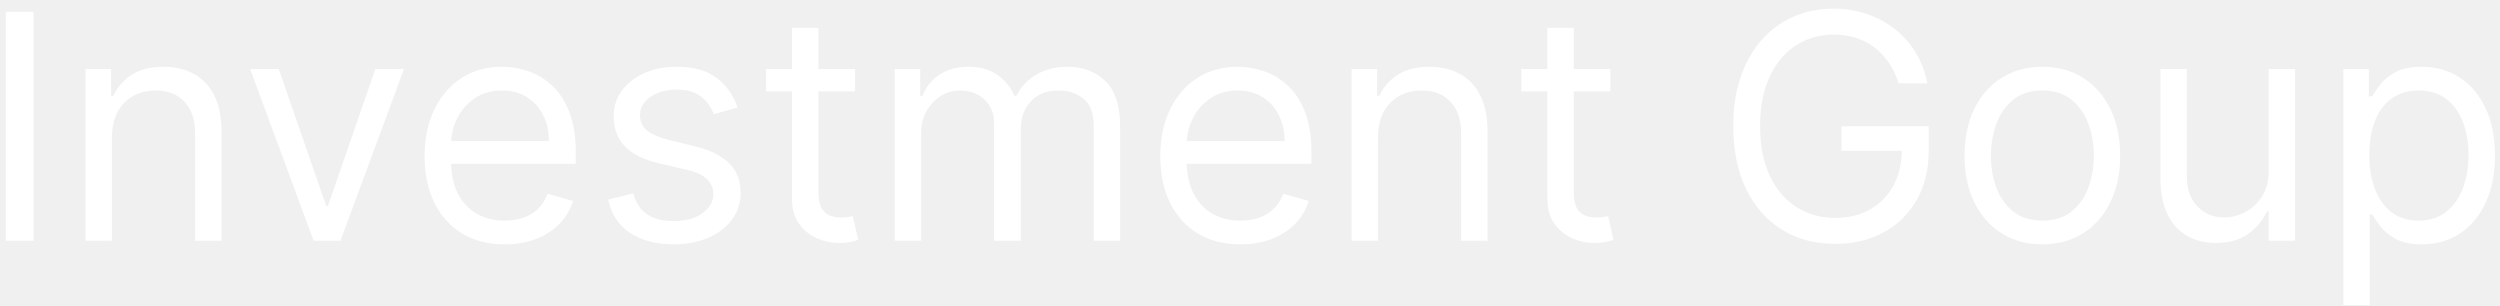
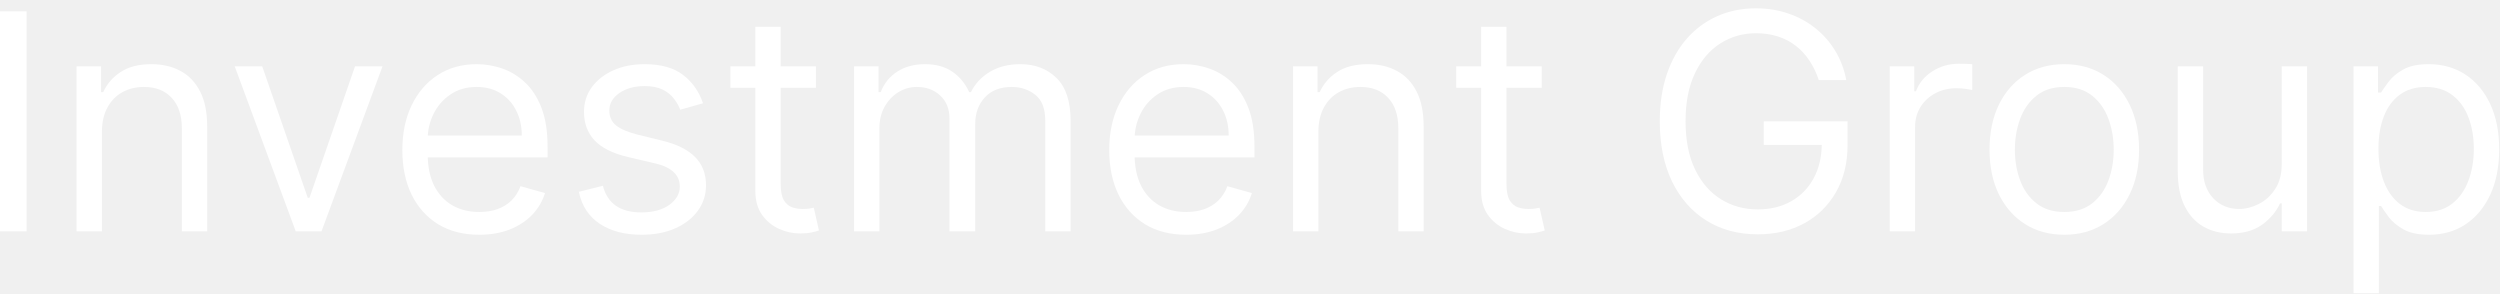
- <svg xmlns="http://www.w3.org/2000/svg" width="270" height="33" viewBox="0 0 270 33" fill="none" overflow="visible">
-   <path d="M3.622 1.273V26H0.628V1.273H3.622Z" fill="white" />
-   <path d="M12.089 14.844V26H9.24V7.455H11.993V10.352H12.234C12.669 9.411 13.329 8.654 14.214 8.082C15.1 7.503 16.243 7.213 17.643 7.213C18.899 7.213 19.997 7.471 20.939 7.986C21.881 8.493 22.613 9.266 23.137 10.304C23.66 11.334 23.922 12.638 23.922 14.216V26H21.072V14.409C21.072 12.952 20.694 11.817 19.937 11.004C19.18 10.183 18.142 9.773 16.822 9.773C15.912 9.773 15.1 9.97 14.383 10.364C13.675 10.759 13.115 11.334 12.705 12.091C12.294 12.848 12.089 13.765 12.089 14.844Z" fill="white" />
-   <path d="M43.629 7.455L36.771 26H33.873L27.016 7.455H30.107L35.226 22.233H35.419L40.538 7.455H43.629Z" fill="white" />
-   <path d="M54.502 26.386C52.715 26.386 51.173 25.992 49.877 25.203C48.59 24.406 47.596 23.296 46.895 21.871C46.203 20.438 45.857 18.772 45.857 16.872C45.857 14.973 46.203 13.298 46.895 11.849C47.596 10.393 48.569 9.258 49.817 8.445C51.073 7.624 52.538 7.213 54.212 7.213C55.178 7.213 56.132 7.374 57.073 7.696C58.015 8.018 58.872 8.541 59.645 9.266C60.418 9.982 61.034 10.932 61.492 12.115C61.951 13.298 62.181 14.755 62.181 16.486V17.693H47.885V15.23H59.283C59.283 14.184 59.074 13.25 58.655 12.429C58.245 11.608 57.657 10.96 56.892 10.485C56.136 10.01 55.242 9.773 54.212 9.773C53.077 9.773 52.095 10.055 51.266 10.618C50.445 11.173 49.813 11.898 49.37 12.791C48.928 13.685 48.706 14.643 48.706 15.665V17.307C48.706 18.707 48.948 19.895 49.431 20.869C49.922 21.834 50.602 22.571 51.471 23.078C52.341 23.577 53.351 23.827 54.502 23.827C55.25 23.827 55.926 23.722 56.53 23.513C57.142 23.296 57.669 22.974 58.112 22.547C58.555 22.112 58.897 21.573 59.138 20.929L61.891 21.702C61.601 22.635 61.114 23.456 60.43 24.165C59.746 24.865 58.901 25.412 57.894 25.807C56.888 26.193 55.757 26.386 54.502 26.386Z" fill="white" />
-   <path d="M79.652 11.608L77.092 12.332C76.931 11.906 76.693 11.491 76.38 11.089C76.074 10.678 75.655 10.34 75.124 10.075C74.593 9.809 73.912 9.676 73.083 9.676C71.948 9.676 71.003 9.938 70.246 10.461C69.497 10.976 69.123 11.632 69.123 12.429C69.123 13.137 69.381 13.697 69.896 14.107C70.411 14.518 71.216 14.86 72.311 15.133L75.063 15.81C76.722 16.212 77.957 16.828 78.77 17.657C79.583 18.478 79.99 19.537 79.99 20.832C79.99 21.895 79.684 22.845 79.072 23.682C78.468 24.519 77.623 25.179 76.537 25.662C75.45 26.145 74.186 26.386 72.745 26.386C70.854 26.386 69.288 25.976 68.049 25.155C66.809 24.334 66.024 23.134 65.694 21.557L68.399 20.881C68.656 21.879 69.143 22.627 69.86 23.126C70.584 23.625 71.53 23.875 72.697 23.875C74.025 23.875 75.08 23.593 75.86 23.03C76.649 22.458 77.044 21.774 77.044 20.977C77.044 20.333 76.818 19.794 76.367 19.359C75.917 18.917 75.224 18.587 74.291 18.369L71.2 17.645C69.501 17.242 68.254 16.619 67.457 15.773C66.668 14.92 66.274 13.854 66.274 12.574C66.274 11.527 66.568 10.602 67.155 9.797C67.751 8.992 68.56 8.36 69.582 7.901C70.612 7.442 71.779 7.213 73.083 7.213C74.919 7.213 76.359 7.615 77.406 8.421C78.46 9.225 79.209 10.288 79.652 11.608Z" fill="white" />
-   <path d="M92.344 7.455V9.869H82.733V7.455H92.344ZM85.535 3.011H88.384V20.688C88.384 21.492 88.501 22.096 88.734 22.499C88.976 22.893 89.281 23.159 89.652 23.296C90.03 23.424 90.428 23.489 90.847 23.489C91.161 23.489 91.419 23.473 91.62 23.44C91.821 23.4 91.982 23.368 92.103 23.344L92.682 25.903C92.489 25.976 92.219 26.048 91.873 26.121C91.527 26.201 91.089 26.241 90.557 26.241C89.752 26.241 88.964 26.068 88.191 25.722C87.426 25.376 86.79 24.849 86.283 24.141C85.784 23.432 85.535 22.539 85.535 21.46V3.011Z" fill="white" />
-   <path d="M96.63 26V7.455H99.383V10.352H99.625C100.011 9.362 100.635 8.594 101.496 8.046C102.357 7.491 103.392 7.213 104.599 7.213C105.823 7.213 106.841 7.491 107.654 8.046C108.475 8.594 109.115 9.362 109.574 10.352H109.767C110.242 9.394 110.954 8.634 111.904 8.07C112.854 7.499 113.993 7.213 115.321 7.213C116.979 7.213 118.335 7.732 119.39 8.771C120.444 9.801 120.971 11.407 120.971 13.588V26H118.122V13.588C118.122 12.22 117.748 11.242 116.999 10.654C116.25 10.066 115.369 9.773 114.355 9.773C113.051 9.773 112.041 10.167 111.324 10.956C110.608 11.737 110.25 12.727 110.25 13.926V26H107.352V13.298C107.352 12.244 107.01 11.395 106.326 10.751C105.642 10.099 104.76 9.773 103.682 9.773C102.941 9.773 102.249 9.97 101.605 10.364C100.969 10.759 100.454 11.306 100.059 12.006C99.673 12.699 99.48 13.499 99.48 14.409V26H96.63Z" fill="white" />
-   <path d="M133.957 26.386C132.17 26.386 130.628 25.992 129.332 25.203C128.045 24.406 127.051 23.296 126.35 21.871C125.658 20.438 125.312 18.772 125.312 16.872C125.312 14.973 125.658 13.298 126.35 11.849C127.051 10.393 128.024 9.258 129.272 8.445C130.528 7.624 131.993 7.213 133.667 7.213C134.633 7.213 135.587 7.374 136.529 7.696C137.47 8.018 138.328 8.541 139.1 9.266C139.873 9.982 140.489 10.932 140.948 12.115C141.406 13.298 141.636 14.755 141.636 16.486V17.693H127.34V15.23H138.738C138.738 14.184 138.529 13.25 138.11 12.429C137.7 11.608 137.112 10.96 136.347 10.485C135.591 10.01 134.697 9.773 133.667 9.773C132.532 9.773 131.55 10.055 130.721 10.618C129.9 11.173 129.268 11.898 128.825 12.791C128.383 13.685 128.161 14.643 128.161 15.665V17.307C128.161 18.707 128.403 19.895 128.886 20.869C129.377 21.834 130.057 22.571 130.926 23.078C131.796 23.577 132.806 23.827 133.957 23.827C134.705 23.827 135.381 23.722 135.985 23.513C136.597 23.296 137.124 22.974 137.567 22.547C138.01 22.112 138.352 21.573 138.593 20.929L141.346 21.702C141.056 22.635 140.569 23.456 139.885 24.165C139.201 24.865 138.356 25.412 137.35 25.807C136.343 26.193 135.212 26.386 133.957 26.386Z" fill="white" />
-   <path d="M148.82 14.844V26H145.97V7.455H148.723V10.352H148.965C149.399 9.411 150.059 8.654 150.945 8.082C151.83 7.503 152.973 7.213 154.374 7.213C155.629 7.213 156.728 7.471 157.67 7.986C158.612 8.493 159.344 9.266 159.867 10.304C160.39 11.334 160.652 12.638 160.652 14.216V26H157.803V14.409C157.803 12.952 157.424 11.817 156.668 11.004C155.911 10.183 154.873 9.773 153.553 9.773C152.643 9.773 151.83 9.97 151.114 10.364C150.405 10.759 149.846 11.334 149.435 12.091C149.025 12.848 148.82 13.765 148.82 14.844Z" fill="white" />
-   <path d="M173.924 7.455V9.869H164.313V7.455H173.924ZM167.115 3.011H169.964V20.688C169.964 21.492 170.081 22.096 170.314 22.499C170.556 22.893 170.862 23.159 171.232 23.296C171.61 23.424 172.009 23.489 172.427 23.489C172.741 23.489 172.999 23.473 173.2 23.44C173.401 23.4 173.562 23.368 173.683 23.344L174.262 25.903C174.069 25.976 173.8 26.048 173.453 26.121C173.107 26.201 172.669 26.241 172.137 26.241C171.332 26.241 170.544 26.068 169.771 25.722C169.006 25.376 168.37 24.849 167.863 24.141C167.364 23.432 167.115 22.539 167.115 21.46V3.011Z" fill="white" />
-   <path d="M205.063 9C204.797 8.187 204.447 7.459 204.012 6.815C203.586 6.163 203.075 5.607 202.479 5.148C201.891 4.69 201.223 4.339 200.475 4.098C199.726 3.856 198.905 3.736 198.012 3.736C196.547 3.736 195.215 4.114 194.015 4.871C192.816 5.627 191.862 6.742 191.154 8.215C190.445 9.688 190.091 11.495 190.091 13.636C190.091 15.777 190.449 17.584 191.166 19.058C191.882 20.53 192.852 21.645 194.076 22.402C195.299 23.159 196.675 23.537 198.205 23.537C199.621 23.537 200.869 23.235 201.948 22.631C203.034 22.02 203.88 21.158 204.483 20.048C205.095 18.929 205.401 17.613 205.401 16.099L206.318 16.293H198.881V13.636H208.299V16.293C208.299 18.329 207.864 20.1 206.995 21.605C206.133 23.11 204.942 24.277 203.421 25.107C201.907 25.928 200.169 26.338 198.205 26.338C196.015 26.338 194.092 25.823 192.434 24.793C190.783 23.762 189.496 22.297 188.57 20.398C187.652 18.498 187.193 16.244 187.193 13.636C187.193 11.68 187.455 9.922 187.978 8.36C188.51 6.79 189.258 5.454 190.224 4.352C191.19 3.249 192.333 2.404 193.653 1.816C194.973 1.228 196.426 0.935 198.012 0.935C199.316 0.935 200.531 1.132 201.658 1.526C202.793 1.913 203.803 2.464 204.688 3.18C205.582 3.889 206.327 4.738 206.922 5.728C207.518 6.71 207.928 7.801 208.154 9H205.063Z" fill="white" />
-   <path d="M220.575 26.386C218.9 26.386 217.431 25.988 216.168 25.191C214.912 24.394 213.93 23.279 213.222 21.847C212.521 20.414 212.171 18.74 212.171 16.824C212.171 14.892 212.521 13.206 213.222 11.765C213.93 10.324 214.912 9.205 216.168 8.408C217.431 7.612 218.9 7.213 220.575 7.213C222.249 7.213 223.714 7.612 224.97 8.408C226.233 9.205 227.215 10.324 227.916 11.765C228.624 13.206 228.978 14.892 228.978 16.824C228.978 18.74 228.624 20.414 227.916 21.847C227.215 23.279 226.233 24.394 224.97 25.191C223.714 25.988 222.249 26.386 220.575 26.386ZM220.575 23.827C221.846 23.827 222.893 23.501 223.714 22.849C224.535 22.197 225.143 21.34 225.537 20.277C225.931 19.215 226.129 18.064 226.129 16.824C226.129 15.584 225.931 14.429 225.537 13.359C225.143 12.288 224.535 11.423 223.714 10.763C222.893 10.103 221.846 9.773 220.575 9.773C219.303 9.773 218.257 10.103 217.435 10.763C216.614 11.423 216.007 12.288 215.612 13.359C215.218 14.429 215.021 15.584 215.021 16.824C215.021 18.064 215.218 19.215 215.612 20.277C216.007 21.34 216.614 22.197 217.435 22.849C218.257 23.501 219.303 23.827 220.575 23.827Z" fill="white" />
-   <path d="M245.015 18.418V7.455H247.865V26H245.015V22.861H244.822C244.387 23.803 243.711 24.604 242.794 25.264C241.876 25.916 240.717 26.241 239.316 26.241C238.157 26.241 237.127 25.988 236.225 25.481C235.324 24.966 234.616 24.193 234.1 23.163C233.585 22.124 233.328 20.816 233.328 19.239V7.455H236.177V19.046C236.177 20.398 236.555 21.476 237.312 22.281C238.077 23.086 239.051 23.489 240.234 23.489C240.942 23.489 241.663 23.308 242.395 22.945C243.136 22.583 243.755 22.028 244.255 21.279C244.762 20.53 245.015 19.577 245.015 18.418Z" fill="white" />
-   <path d="M253.084 32.955V7.455H255.836V10.401H256.174C256.384 10.079 256.674 9.668 257.044 9.169C257.422 8.662 257.961 8.211 258.662 7.817C259.37 7.414 260.328 7.213 261.535 7.213C263.097 7.213 264.473 7.604 265.665 8.384C266.856 9.165 267.786 10.272 268.454 11.704C269.122 13.137 269.456 14.828 269.456 16.776C269.456 18.74 269.122 20.442 268.454 21.883C267.786 23.316 266.86 24.426 265.677 25.215C264.493 25.996 263.129 26.386 261.584 26.386C260.392 26.386 259.438 26.189 258.722 25.795C258.006 25.392 257.454 24.938 257.068 24.43C256.682 23.915 256.384 23.489 256.174 23.151H255.933V32.955H253.084ZM255.885 16.727C255.885 18.128 256.09 19.363 256.5 20.434C256.911 21.497 257.511 22.329 258.299 22.933C259.088 23.529 260.054 23.827 261.197 23.827C262.388 23.827 263.383 23.513 264.179 22.885C264.984 22.249 265.588 21.396 265.991 20.325C266.401 19.247 266.606 18.047 266.606 16.727C266.606 15.423 266.405 14.248 266.003 13.202C265.608 12.147 265.009 11.314 264.204 10.702C263.407 10.083 262.405 9.773 261.197 9.773C260.038 9.773 259.064 10.066 258.275 10.654C257.487 11.234 256.891 12.047 256.488 13.093C256.086 14.131 255.885 15.343 255.885 16.727Z" fill="white" />
+ <svg xmlns="http://www.w3.org/2000/svg" width="281" height="33" viewBox="0 0 281 33" fill="none">
+   <path d="M2.989 1.273V26H-0.006V1.273H2.989Z" fill="white" />
+   <path d="M11.456 14.844V26H8.606V7.455H11.359V10.352H11.6C12.035 9.411 12.695 8.654 13.581 8.082C14.466 7.503 15.609 7.213 17.009 7.213C18.265 7.213 19.364 7.471 20.306 7.986C21.247 8.493 21.98 9.266 22.503 10.304C23.026 11.334 23.288 12.638 23.288 14.216V26H20.439V14.409C20.439 12.952 20.06 11.817 19.303 11.004C18.547 10.183 17.509 9.773 16.189 9.773C15.279 9.773 14.466 9.97 13.749 10.364C13.041 10.759 12.482 11.334 12.071 12.091C11.661 12.848 11.456 13.765 11.456 14.844Z" fill="white" />
+   <path d="M42.995 7.455L36.138 26H33.24L26.382 7.455H29.473L34.592 22.233H34.785L39.904 7.455H42.995Z" fill="white" />
+   <path d="M53.868 26.386C52.081 26.386 50.54 25.992 49.244 25.203C47.956 24.406 46.962 23.296 46.261 21.871C45.569 20.438 45.223 18.772 45.223 16.872C45.223 14.973 45.569 13.298 46.261 11.85C46.962 10.393 47.936 9.258 49.183 8.445C50.439 7.624 51.904 7.213 53.578 7.213C54.544 7.213 55.498 7.374 56.44 7.696C57.382 8.018 58.239 8.541 59.011 9.266C59.784 9.982 60.4 10.932 60.859 12.115C61.318 13.298 61.547 14.755 61.547 16.486V17.693H47.252V15.23H58.649C58.649 14.184 58.44 13.25 58.021 12.429C57.611 11.608 57.023 10.96 56.259 10.485C55.502 10.01 54.608 9.773 53.578 9.773C52.443 9.773 51.461 10.055 50.632 10.618C49.811 11.173 49.179 11.898 48.737 12.791C48.294 13.685 48.072 14.643 48.072 15.665V17.307C48.072 18.707 48.314 19.895 48.797 20.869C49.288 21.835 49.968 22.571 50.837 23.078C51.707 23.577 52.717 23.827 53.868 23.827C54.617 23.827 55.293 23.722 55.896 23.513C56.508 23.296 57.035 22.974 57.478 22.547C57.921 22.112 58.263 21.573 58.504 20.929L61.257 21.702C60.967 22.636 60.48 23.456 59.796 24.165C59.112 24.865 58.267 25.412 57.261 25.807C56.255 26.193 55.124 26.386 53.868 26.386Z" fill="white" />
+   <path d="M79.018 11.608L76.458 12.332C76.297 11.906 76.06 11.491 75.746 11.089C75.44 10.678 75.021 10.34 74.49 10.075C73.959 9.809 73.279 9.676 72.45 9.676C71.315 9.676 70.369 9.938 69.612 10.461C68.864 10.976 68.489 11.632 68.489 12.429C68.489 13.137 68.747 13.697 69.262 14.107C69.777 14.518 70.582 14.86 71.677 15.134L74.43 15.81C76.088 16.212 77.323 16.828 78.136 17.657C78.949 18.478 79.356 19.537 79.356 20.832C79.356 21.895 79.05 22.845 78.438 23.682C77.835 24.519 76.989 25.179 75.903 25.662C74.816 26.145 73.552 26.386 72.112 26.386C70.22 26.386 68.654 25.976 67.415 25.155C66.175 24.334 65.391 23.134 65.06 21.557L67.765 20.881C68.023 21.879 68.51 22.627 69.226 23.127C69.95 23.625 70.896 23.875 72.063 23.875C73.391 23.875 74.446 23.593 75.227 23.03C76.016 22.458 76.41 21.774 76.41 20.977C76.41 20.333 76.184 19.794 75.734 19.359C75.283 18.917 74.591 18.587 73.657 18.369L70.566 17.645C68.868 17.242 67.62 16.619 66.823 15.774C66.034 14.92 65.64 13.854 65.64 12.574C65.64 11.527 65.934 10.602 66.521 9.797C67.117 8.992 67.926 8.36 68.948 7.901C69.978 7.443 71.146 7.213 72.45 7.213C74.285 7.213 75.726 7.616 76.772 8.42C77.826 9.225 78.575 10.288 79.018 11.608Z" fill="white" />
+   <path d="M91.71 7.455V9.869H82.1V7.455H91.71ZM84.901 3.011H87.75V20.688C87.75 21.492 87.867 22.096 88.1 22.499C88.342 22.893 88.648 23.159 89.018 23.296C89.396 23.424 89.795 23.489 90.213 23.489C90.527 23.489 90.785 23.473 90.986 23.44C91.187 23.4 91.348 23.368 91.469 23.344L92.049 25.903C91.855 25.976 91.586 26.048 91.24 26.121C90.894 26.201 90.455 26.241 89.924 26.241C89.119 26.241 88.33 26.069 87.557 25.722C86.792 25.376 86.156 24.849 85.649 24.141C85.15 23.432 84.901 22.539 84.901 21.46V3.011Z" fill="white" />
+   <path d="M95.997 26V7.455H98.749V10.352H98.991C99.377 9.362 100.001 8.594 100.862 8.046C101.724 7.491 102.758 7.213 103.965 7.213C105.189 7.213 106.207 7.491 107.02 8.046C107.841 8.594 108.481 9.362 108.94 10.352H109.133C109.608 9.394 110.32 8.634 111.27 8.07C112.22 7.499 113.359 7.213 114.687 7.213C116.345 7.213 117.701 7.732 118.756 8.771C119.81 9.801 120.338 11.407 120.338 13.588V26H117.488V13.588C117.488 12.22 117.114 11.242 116.365 10.654C115.617 10.067 114.735 9.773 113.721 9.773C112.417 9.773 111.407 10.167 110.691 10.956C109.974 11.737 109.616 12.727 109.616 13.926V26H106.718V13.298C106.718 12.244 106.376 11.395 105.692 10.751C105.008 10.099 104.126 9.773 103.048 9.773C102.307 9.773 101.615 9.97 100.971 10.364C100.335 10.759 99.82 11.306 99.426 12.006C99.039 12.699 98.846 13.5 98.846 14.409V26H95.997Z" fill="white" />
+   <path d="M133.323 26.386C131.536 26.386 129.995 25.992 128.699 25.203C127.411 24.406 126.417 23.296 125.717 21.871C125.024 20.438 124.678 18.772 124.678 16.872C124.678 14.973 125.024 13.298 125.717 11.85C126.417 10.393 127.391 9.258 128.638 8.445C129.894 7.624 131.359 7.213 133.033 7.213C133.999 7.213 134.953 7.374 135.895 7.696C136.837 8.018 137.694 8.541 138.467 9.266C139.239 9.982 139.855 10.932 140.314 12.115C140.773 13.298 141.002 14.755 141.002 16.486V17.693H126.707V15.23H138.104C138.104 14.184 137.895 13.25 137.476 12.429C137.066 11.608 136.478 10.96 135.714 10.485C134.957 10.01 134.064 9.773 133.033 9.773C131.898 9.773 130.916 10.055 130.087 10.618C129.266 11.173 128.634 11.898 128.192 12.791C127.749 13.685 127.528 14.643 127.528 15.665V17.307C127.528 18.707 127.769 19.895 128.252 20.869C128.743 21.835 129.423 22.571 130.292 23.078C131.162 23.577 132.172 23.827 133.323 23.827C134.072 23.827 134.748 23.722 135.351 23.513C135.963 23.296 136.49 22.974 136.933 22.547C137.376 22.112 137.718 21.573 137.959 20.929L140.712 21.702C140.422 22.636 139.935 23.456 139.251 24.165C138.567 24.865 137.722 25.412 136.716 25.807C135.71 26.193 134.579 26.386 133.323 26.386Z" fill="white" />
+   <path d="M148.186 14.844V26H145.337V7.455H148.089V10.352H148.331C148.766 9.411 149.426 8.654 150.311 8.082C151.196 7.503 152.339 7.213 153.74 7.213C154.996 7.213 156.094 7.471 157.036 7.986C157.978 8.493 158.71 9.266 159.234 10.304C159.757 11.334 160.018 12.638 160.018 14.216V26H157.169V14.409C157.169 12.952 156.791 11.817 156.034 11.004C155.277 10.183 154.239 9.773 152.919 9.773C152.009 9.773 151.196 9.97 150.48 10.364C149.772 10.759 149.212 11.334 148.802 12.091C148.391 12.848 148.186 13.765 148.186 14.844Z" fill="white" />
+   <path d="M173.291 7.455V9.869H163.68V7.455H173.291ZM166.481 3.011H169.33V20.688C169.33 21.492 169.447 22.096 169.68 22.499C169.922 22.893 170.228 23.159 170.598 23.296C170.976 23.424 171.375 23.489 171.793 23.489C172.107 23.489 172.365 23.473 172.566 23.44C172.767 23.4 172.928 23.368 173.049 23.344L173.629 25.903C173.435 25.976 173.166 26.048 172.82 26.121C172.474 26.201 172.035 26.241 171.504 26.241C170.699 26.241 169.91 26.069 169.137 25.722C168.372 25.376 167.737 24.849 167.229 24.141C166.73 23.432 166.481 22.539 166.481 21.46V3.011Z" fill="white" />
+   <path d="M204.429 9C204.163 8.187 203.813 7.459 203.379 6.815C202.952 6.163 202.441 5.607 201.845 5.148C201.258 4.69 200.59 4.34 199.841 4.098C199.092 3.857 198.271 3.736 197.378 3.736C195.913 3.736 194.581 4.114 193.381 4.871C192.182 5.627 191.228 6.742 190.52 8.215C189.812 9.688 189.457 11.495 189.457 13.636C189.457 15.777 189.816 17.585 190.532 19.058C191.248 20.531 192.218 21.645 193.442 22.402C194.665 23.159 196.042 23.537 197.571 23.537C198.988 23.537 200.235 23.235 201.314 22.631C202.401 22.02 203.246 21.158 203.85 20.048C204.461 18.929 204.767 17.613 204.767 16.099L205.685 16.293H198.247V13.636H207.665V16.293C207.665 18.329 207.23 20.1 206.361 21.605C205.5 23.11 204.308 24.277 202.787 25.107C201.274 25.928 199.535 26.338 197.571 26.338C195.382 26.338 193.458 25.823 191.8 24.793C190.15 23.762 188.862 22.297 187.936 20.398C187.019 18.498 186.56 16.244 186.56 13.636C186.56 11.68 186.821 9.922 187.345 8.36C187.876 6.791 188.624 5.454 189.59 4.352C190.556 3.249 191.699 2.404 193.019 1.816C194.339 1.228 195.792 0.935 197.378 0.935C198.682 0.935 199.897 1.132 201.024 1.526C202.159 1.913 203.169 2.464 204.055 3.18C204.948 3.889 205.693 4.738 206.288 5.728C206.884 6.71 207.295 7.801 207.52 9H204.429Z" fill="white" />
+   <path d="M212.407 26V7.455H215.16V10.256H215.353C215.691 9.338 216.303 8.594 217.188 8.022C218.074 7.451 219.072 7.165 220.182 7.165C220.392 7.165 220.653 7.169 220.967 7.177C221.281 7.185 221.519 7.197 221.68 7.213V10.111C221.583 10.087 221.362 10.05 221.016 10.002C220.677 9.946 220.319 9.918 219.941 9.918C219.039 9.918 218.235 10.107 217.526 10.485C216.826 10.855 216.27 11.37 215.86 12.031C215.458 12.683 215.256 13.427 215.256 14.264V26H212.407Z" fill="white" />
+   <path d="M232.027 26.386C230.353 26.386 228.884 25.988 227.62 25.191C226.364 24.394 225.382 23.279 224.674 21.847C223.974 20.414 223.623 18.74 223.623 16.824C223.623 14.892 223.974 13.206 224.674 11.765C225.382 10.324 226.364 9.205 227.62 8.408C228.884 7.612 230.353 7.213 232.027 7.213C233.701 7.213 235.166 7.612 236.422 8.408C237.685 9.205 238.667 10.324 239.368 11.765C240.076 13.206 240.43 14.892 240.43 16.824C240.43 18.74 240.076 20.414 239.368 21.847C238.667 23.279 237.685 24.394 236.422 25.191C235.166 25.988 233.701 26.386 232.027 26.386ZM232.027 23.827C233.299 23.827 234.345 23.501 235.166 22.849C235.987 22.197 236.595 21.34 236.989 20.277C237.384 19.215 237.581 18.064 237.581 16.824C237.581 15.584 237.384 14.429 236.989 13.359C236.595 12.288 235.987 11.423 235.166 10.763C234.345 10.103 233.299 9.773 232.027 9.773C230.755 9.773 229.709 10.103 228.888 10.763C228.067 11.423 227.459 12.288 227.065 13.359C226.67 14.429 226.473 15.584 226.473 16.824C226.473 18.064 226.67 19.215 227.065 20.277C227.459 21.34 228.067 22.197 228.888 22.849C229.709 23.501 230.755 23.827 232.027 23.827Z" fill="white" />
+   <path d="M256.467 18.418V7.455H259.317V26H256.467V22.861H256.274C255.84 23.803 255.163 24.604 254.246 25.264C253.328 25.916 252.169 26.241 250.769 26.241C249.609 26.241 248.579 25.988 247.678 25.481C246.776 24.966 246.068 24.193 245.553 23.163C245.037 22.124 244.78 20.816 244.78 19.239V7.455H247.629V19.046C247.629 20.398 248.008 21.476 248.764 22.281C249.529 23.086 250.503 23.489 251.686 23.489C252.394 23.489 253.115 23.308 253.847 22.945C254.588 22.583 255.208 22.028 255.707 21.279C256.214 20.531 256.467 19.577 256.467 18.418Z" fill="white" />
+   <path d="M264.536 32.955V7.455H267.289V10.401H267.627C267.836 10.079 268.126 9.668 268.496 9.169C268.874 8.662 269.414 8.211 270.114 7.817C270.822 7.414 271.78 7.213 272.987 7.213C274.549 7.213 275.925 7.603 277.117 8.384C278.308 9.165 279.238 10.272 279.906 11.705C280.574 13.137 280.908 14.828 280.908 16.776C280.908 18.74 280.574 20.442 279.906 21.883C279.238 23.316 278.312 24.426 277.129 25.215C275.946 25.996 274.581 26.386 273.036 26.386C271.844 26.386 270.891 26.189 270.174 25.795C269.458 25.392 268.907 24.938 268.52 24.43C268.134 23.915 267.836 23.489 267.627 23.151H267.385V32.955H264.536ZM267.337 16.727C267.337 18.128 267.542 19.363 267.953 20.434C268.363 21.497 268.963 22.33 269.752 22.933C270.541 23.529 271.506 23.827 272.649 23.827C273.841 23.827 274.835 23.513 275.632 22.885C276.437 22.249 277.04 21.396 277.443 20.325C277.853 19.247 278.058 18.047 278.058 16.727C278.058 15.423 277.857 14.248 277.455 13.202C277.06 12.147 276.461 11.314 275.656 10.702C274.859 10.083 273.857 9.773 272.649 9.773C271.49 9.773 270.516 10.067 269.728 10.654C268.939 11.234 268.343 12.047 267.941 13.093C267.538 14.131 267.337 15.343 267.337 16.727Z" fill="white" />
</svg>
